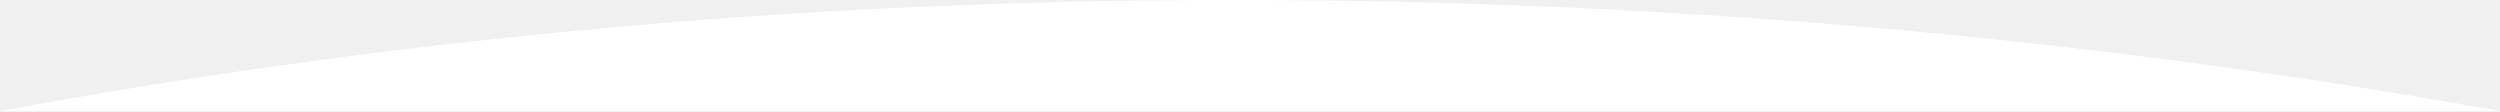
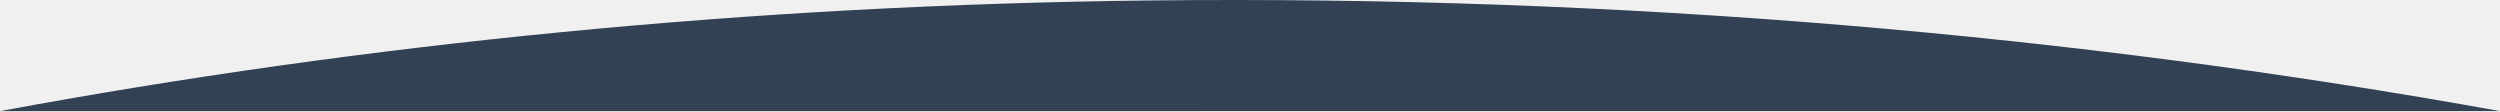
<svg xmlns="http://www.w3.org/2000/svg" width="1440px" height="64px" viewBox="0 0 1440 64" version="1.1">
  <g id="Design-system" stroke="none" stroke-width="1" fill="none" fill-rule="evenodd">
-     <g id="DS-assets-1440px" transform="translate(-256, -820)" fill="#FFFFFF">
+     <g id="DS-assets-1440px" transform="translate(-256, -820)" fill="#334155">
      <path d="M918.574,820.26 C1190.115,817.286 1451.667,839.872 1696,883.988 L256,884 C466.163,845.04 688.588,822.782 918.574,820.26 Z" id="Curve-DT-Bottom-White" />
    </g>
  </g>
</svg>
